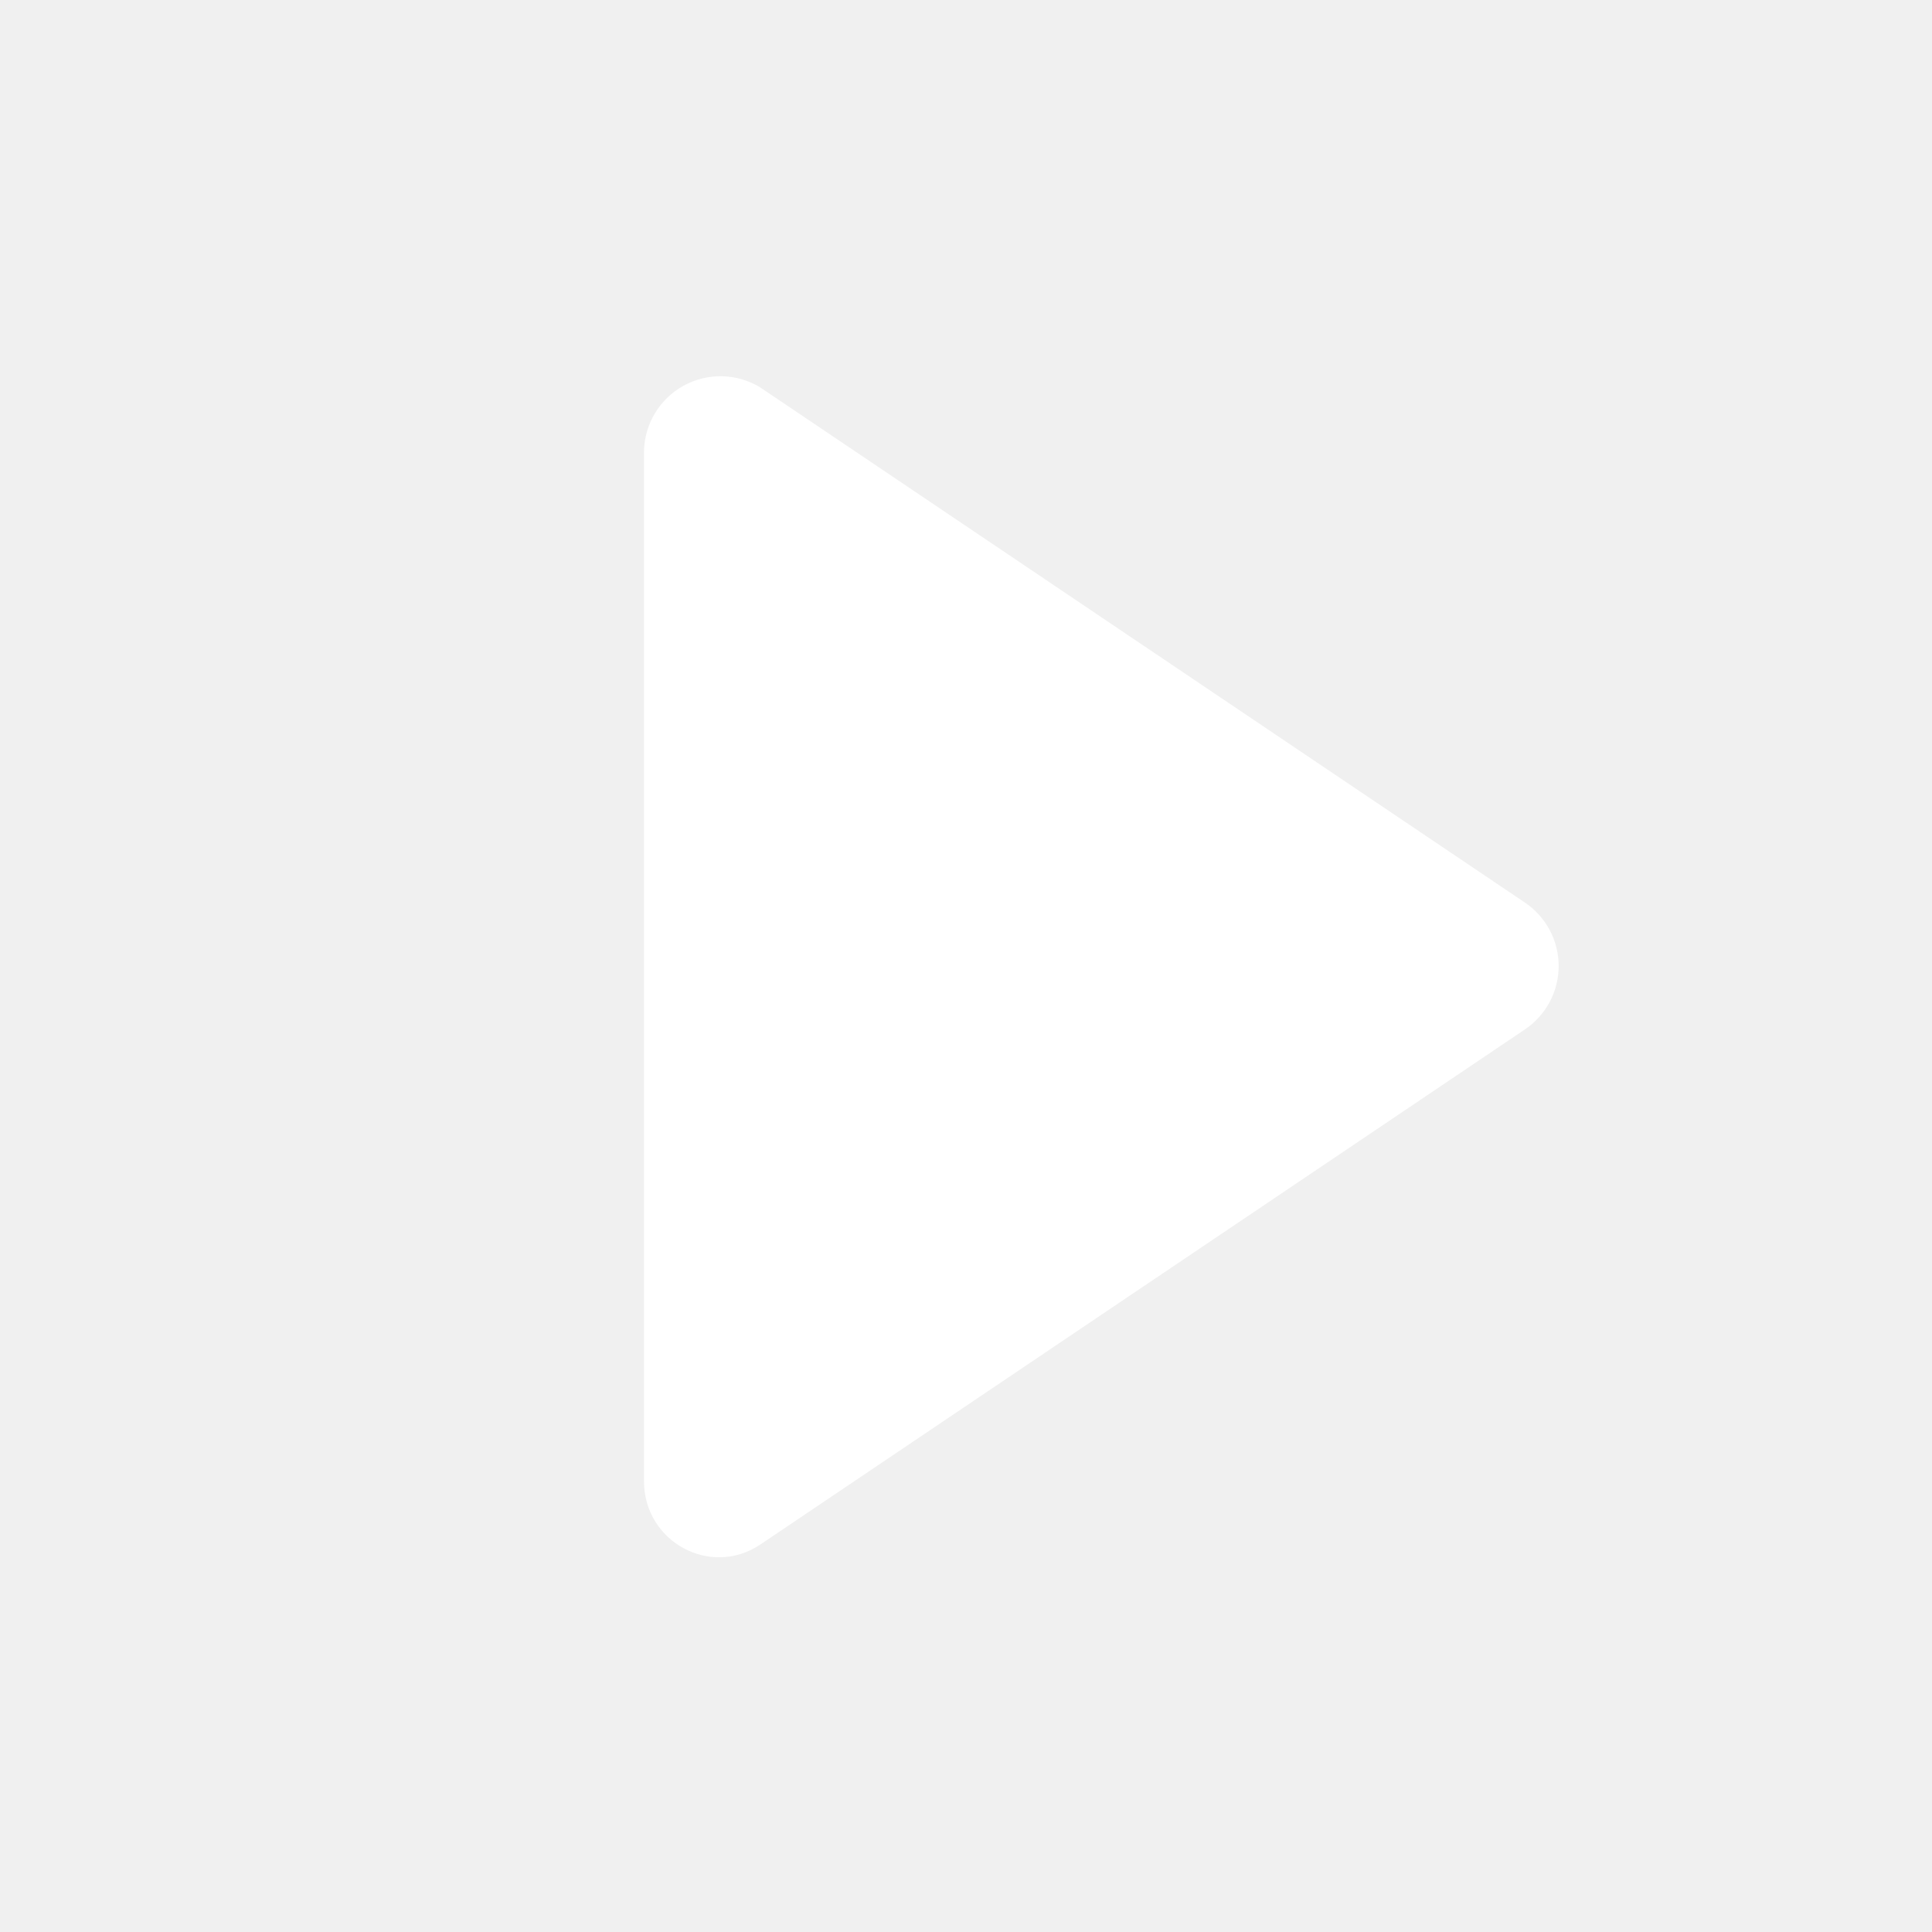
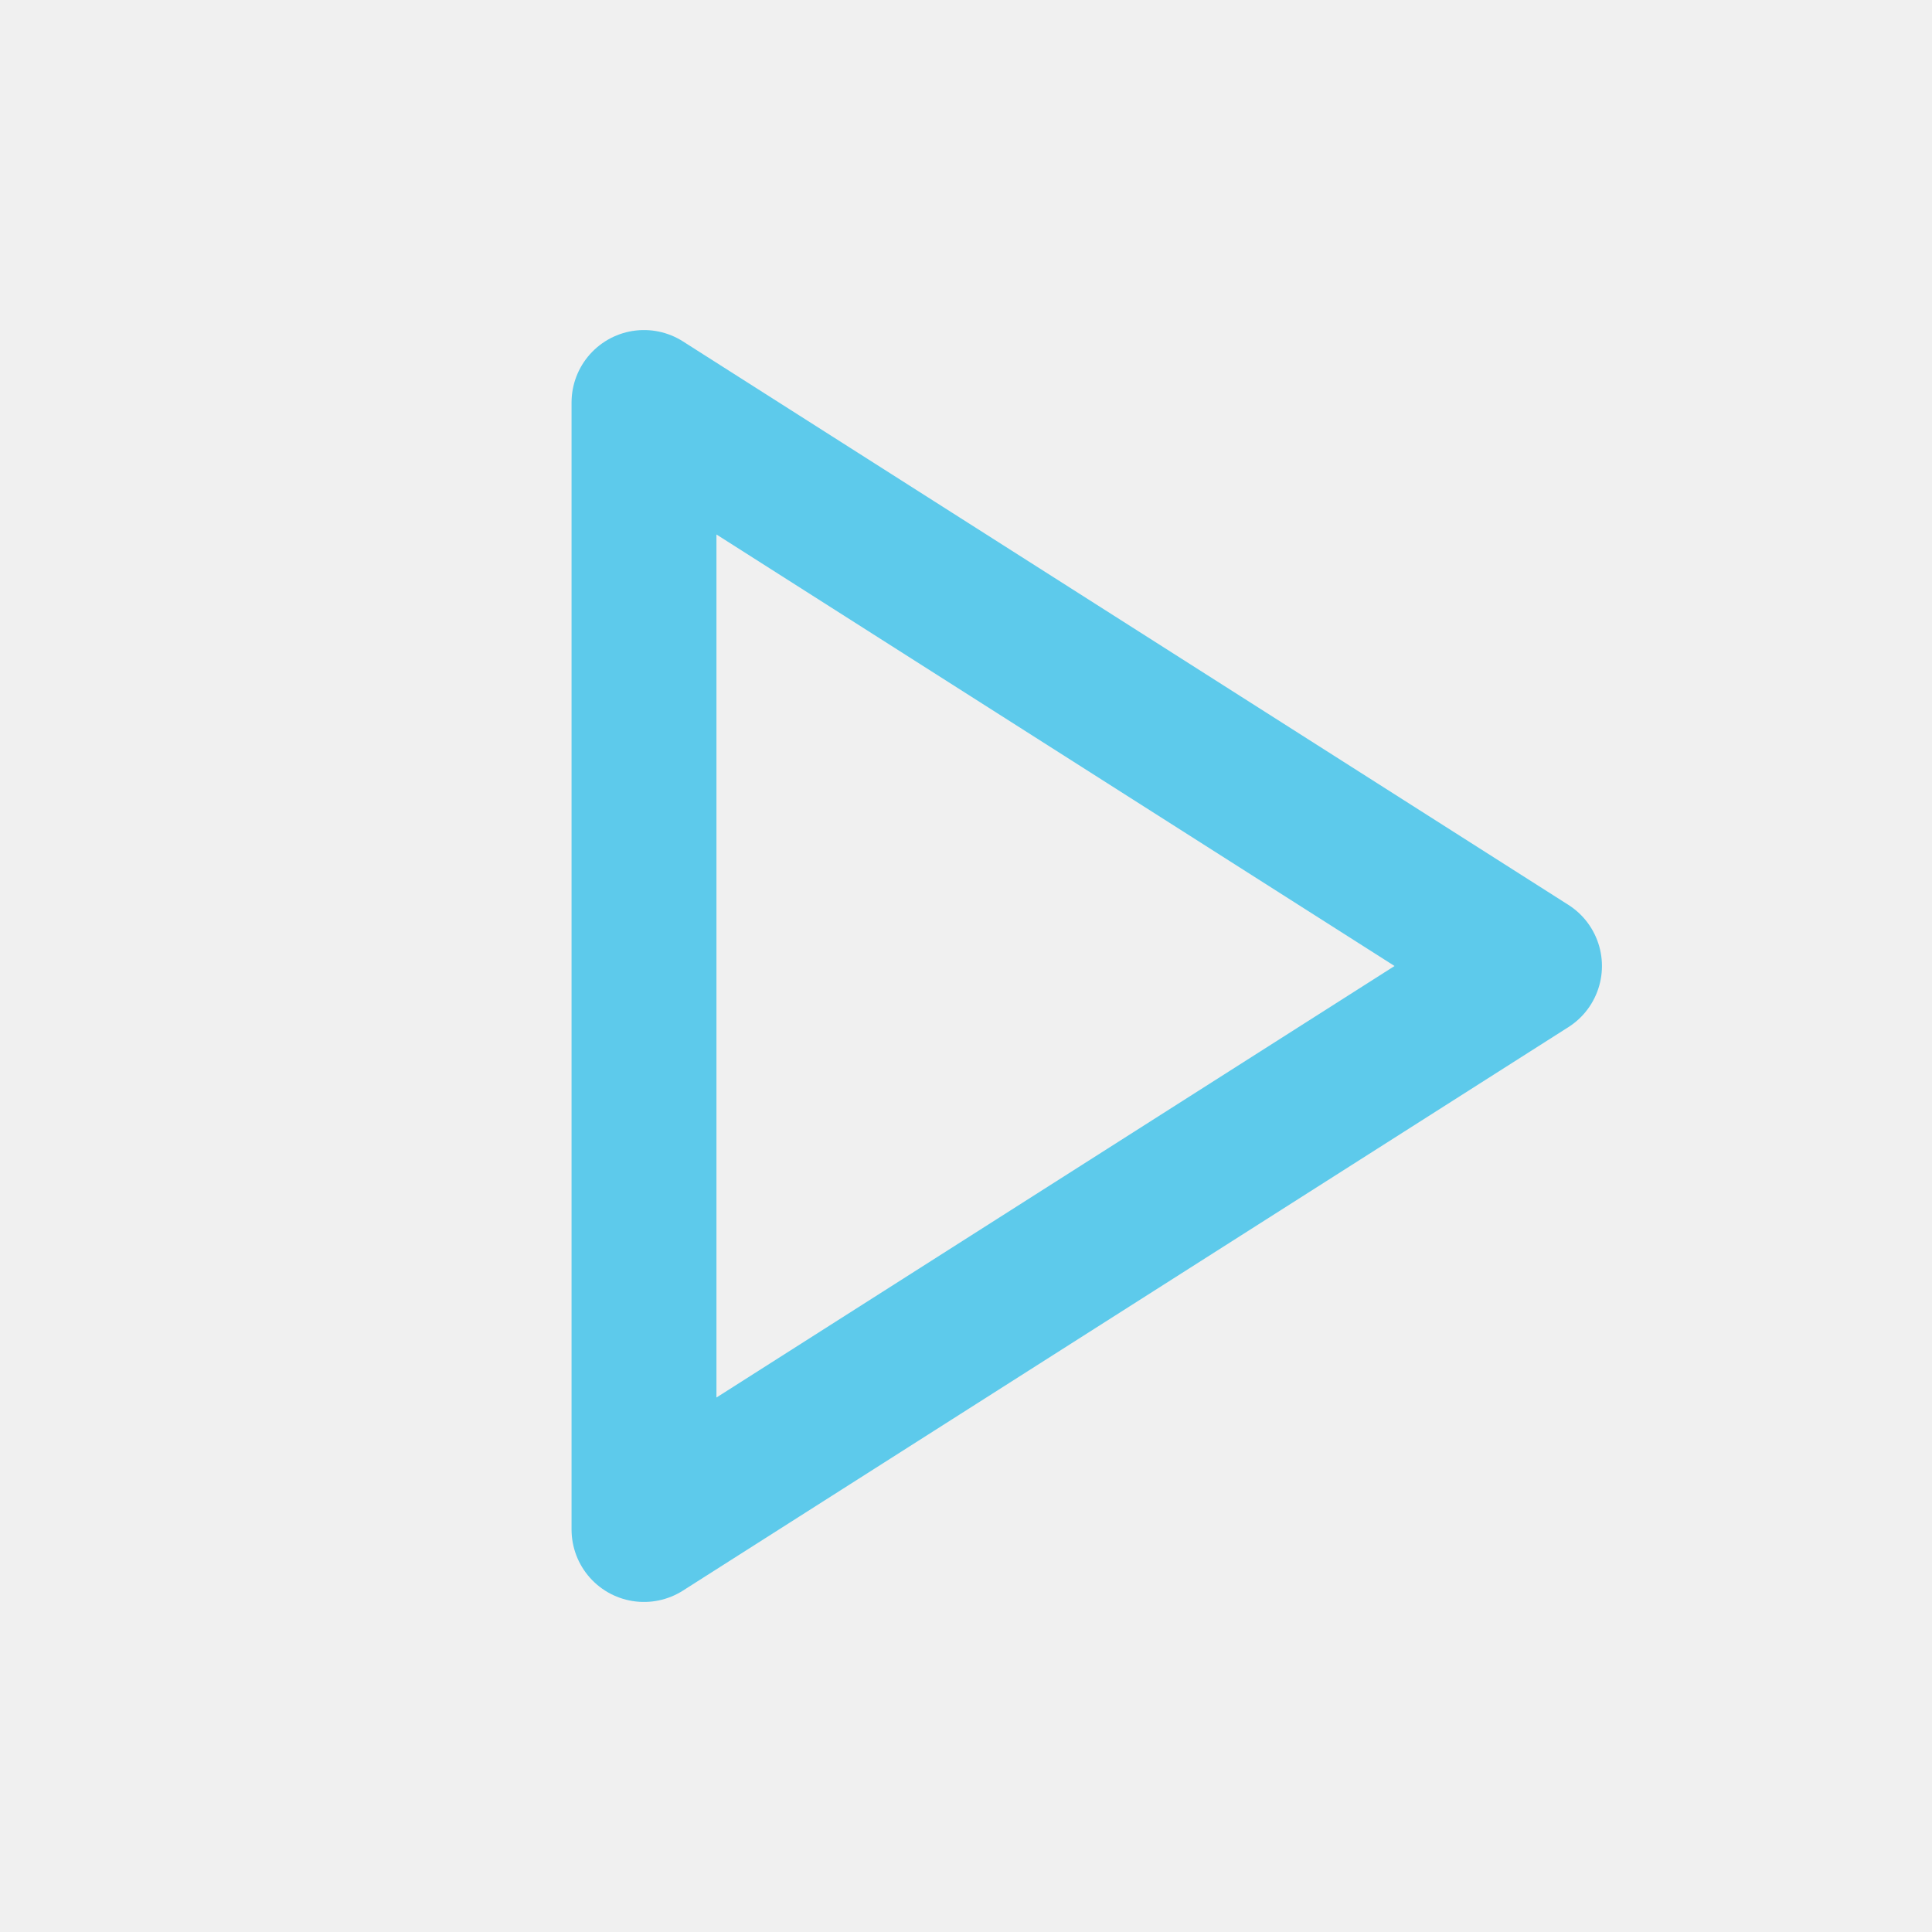
<svg xmlns="http://www.w3.org/2000/svg" width="24" height="24" viewBox="0 0 24 24" fill="none">
-   <path d="M8 5.6v12.8c0 .75.82 1.2 1.44.79l9.5-6.4a.95.95 0 0 0 0-1.58l-9.5-6.4A.95.95 0 0 0 8 5.6Z" fill="#ffffff" />
+   <g stroke="#5DCAEB" stroke-width="1.8" stroke-linecap="round" stroke-linejoin="round">
+     <path d="M8 5v14l11-7L8 5Z" />
+   </g>
</svg>
